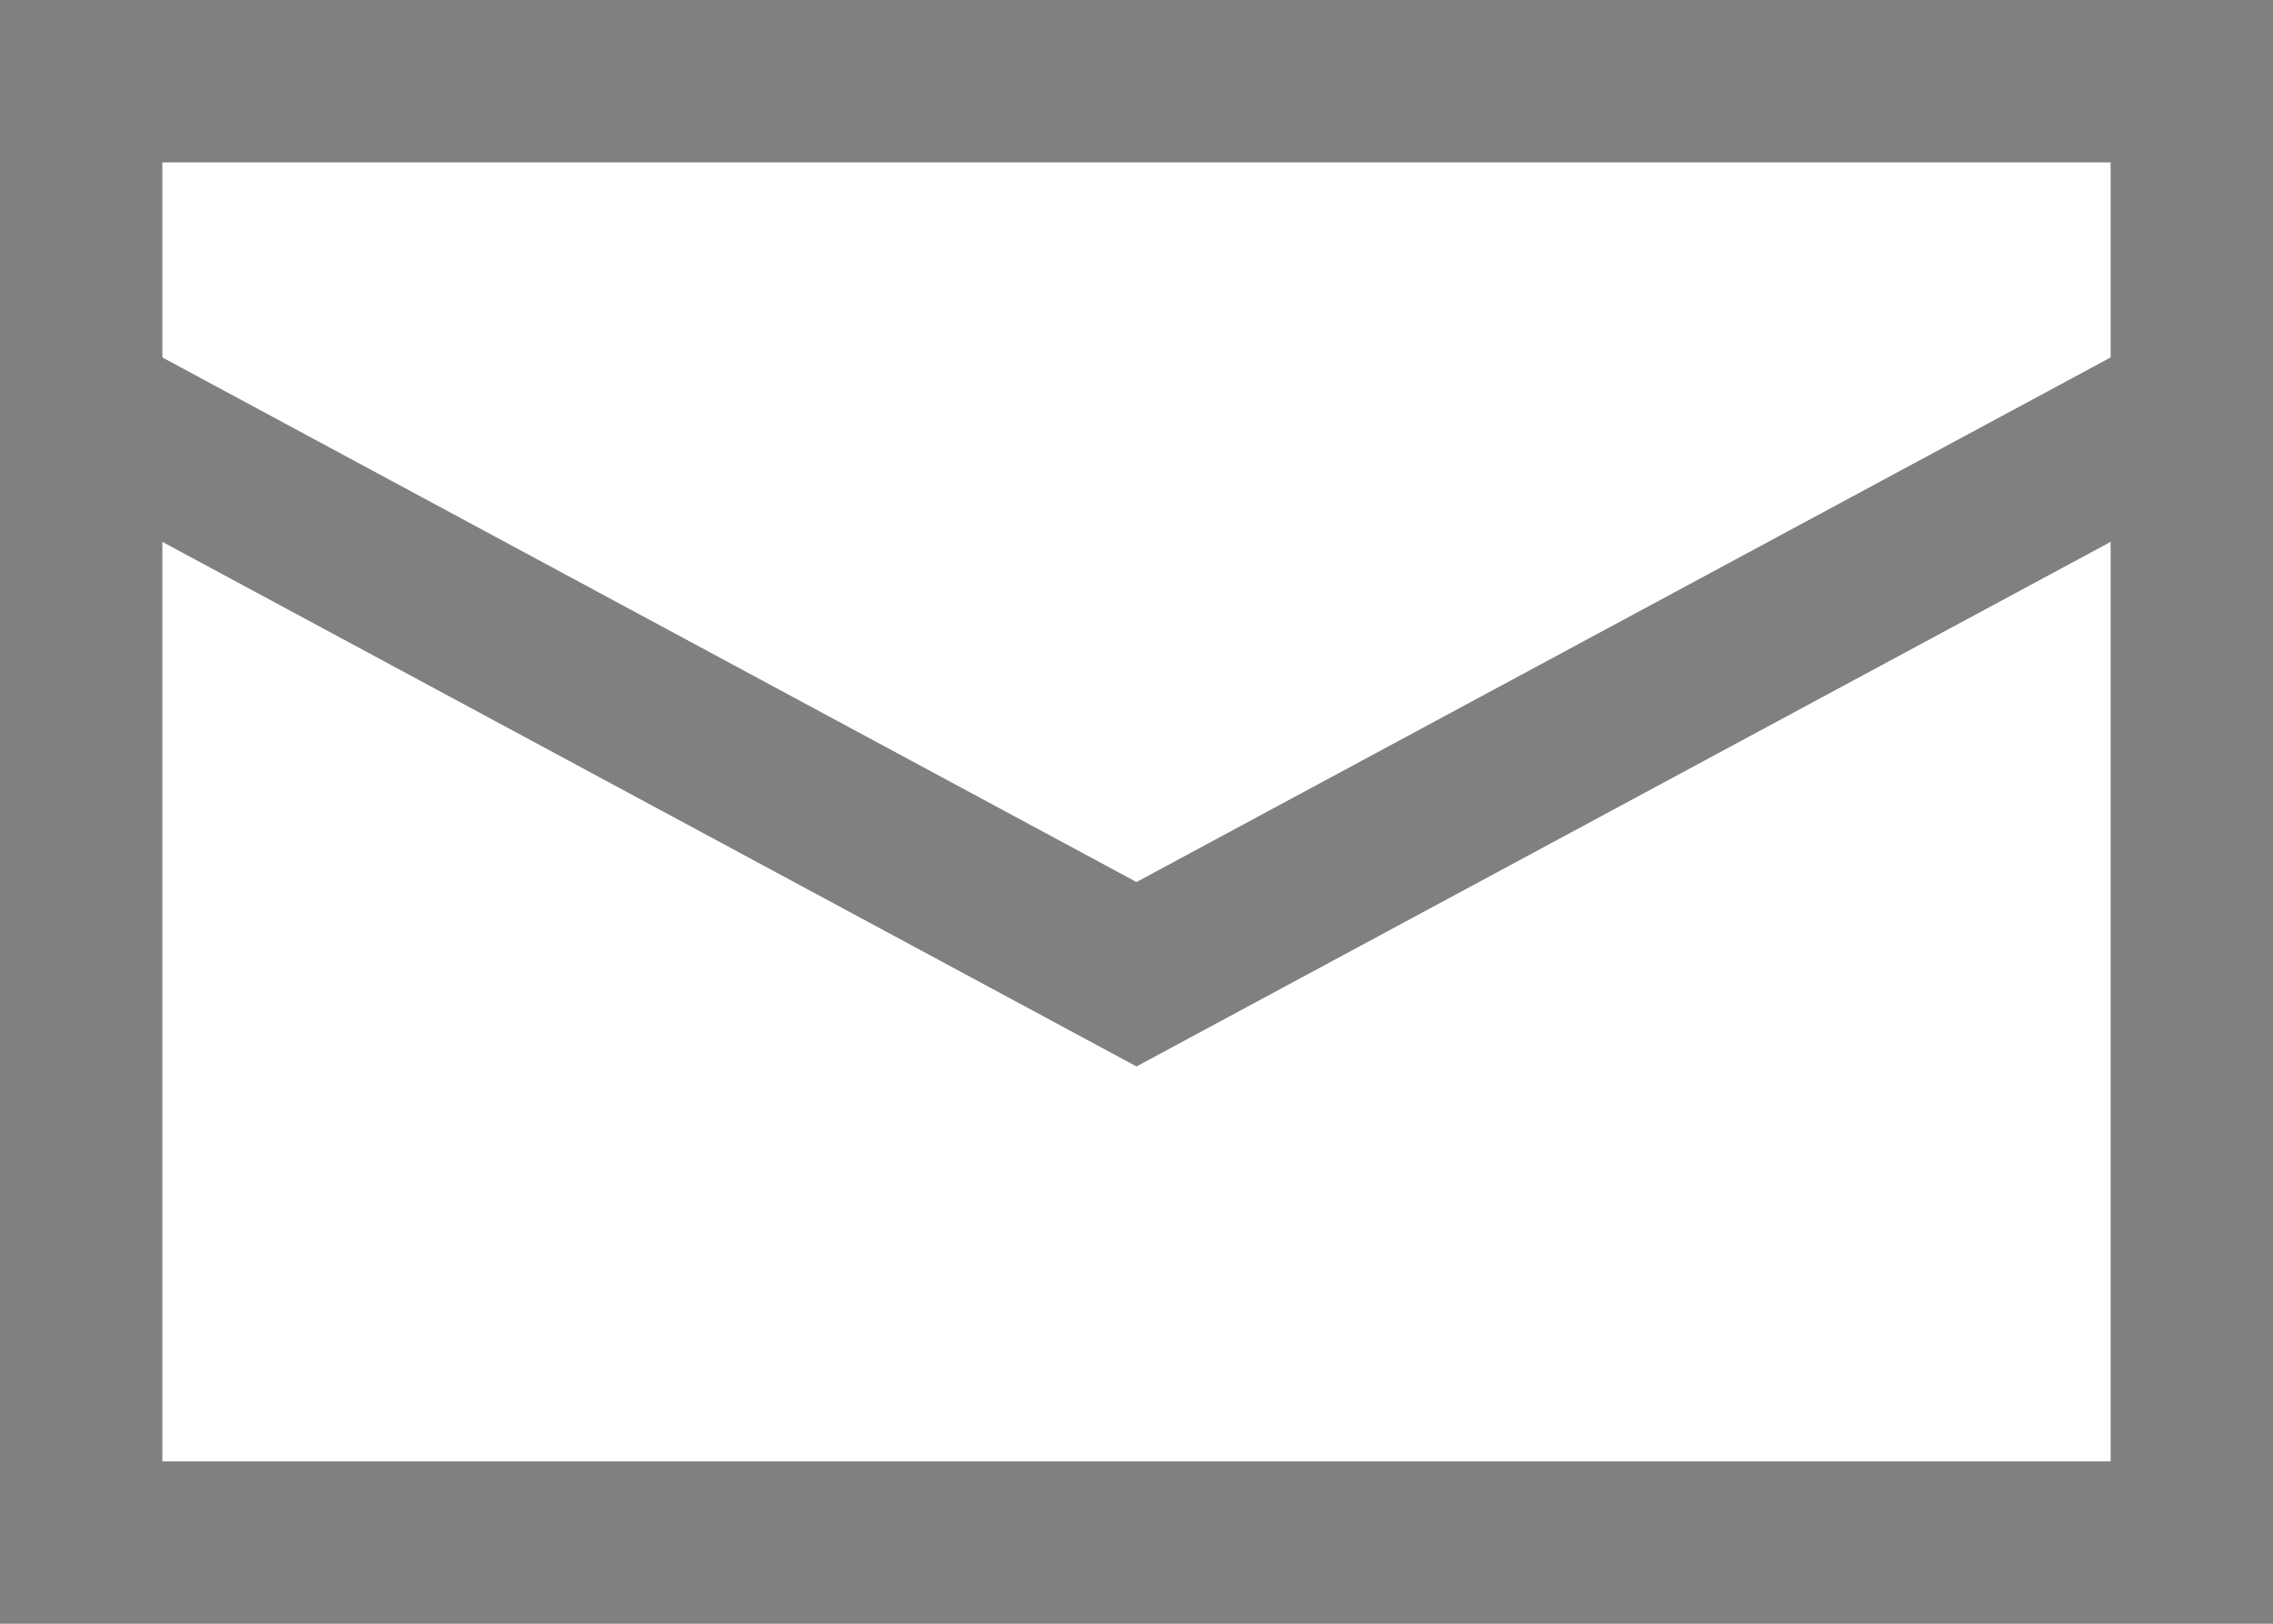
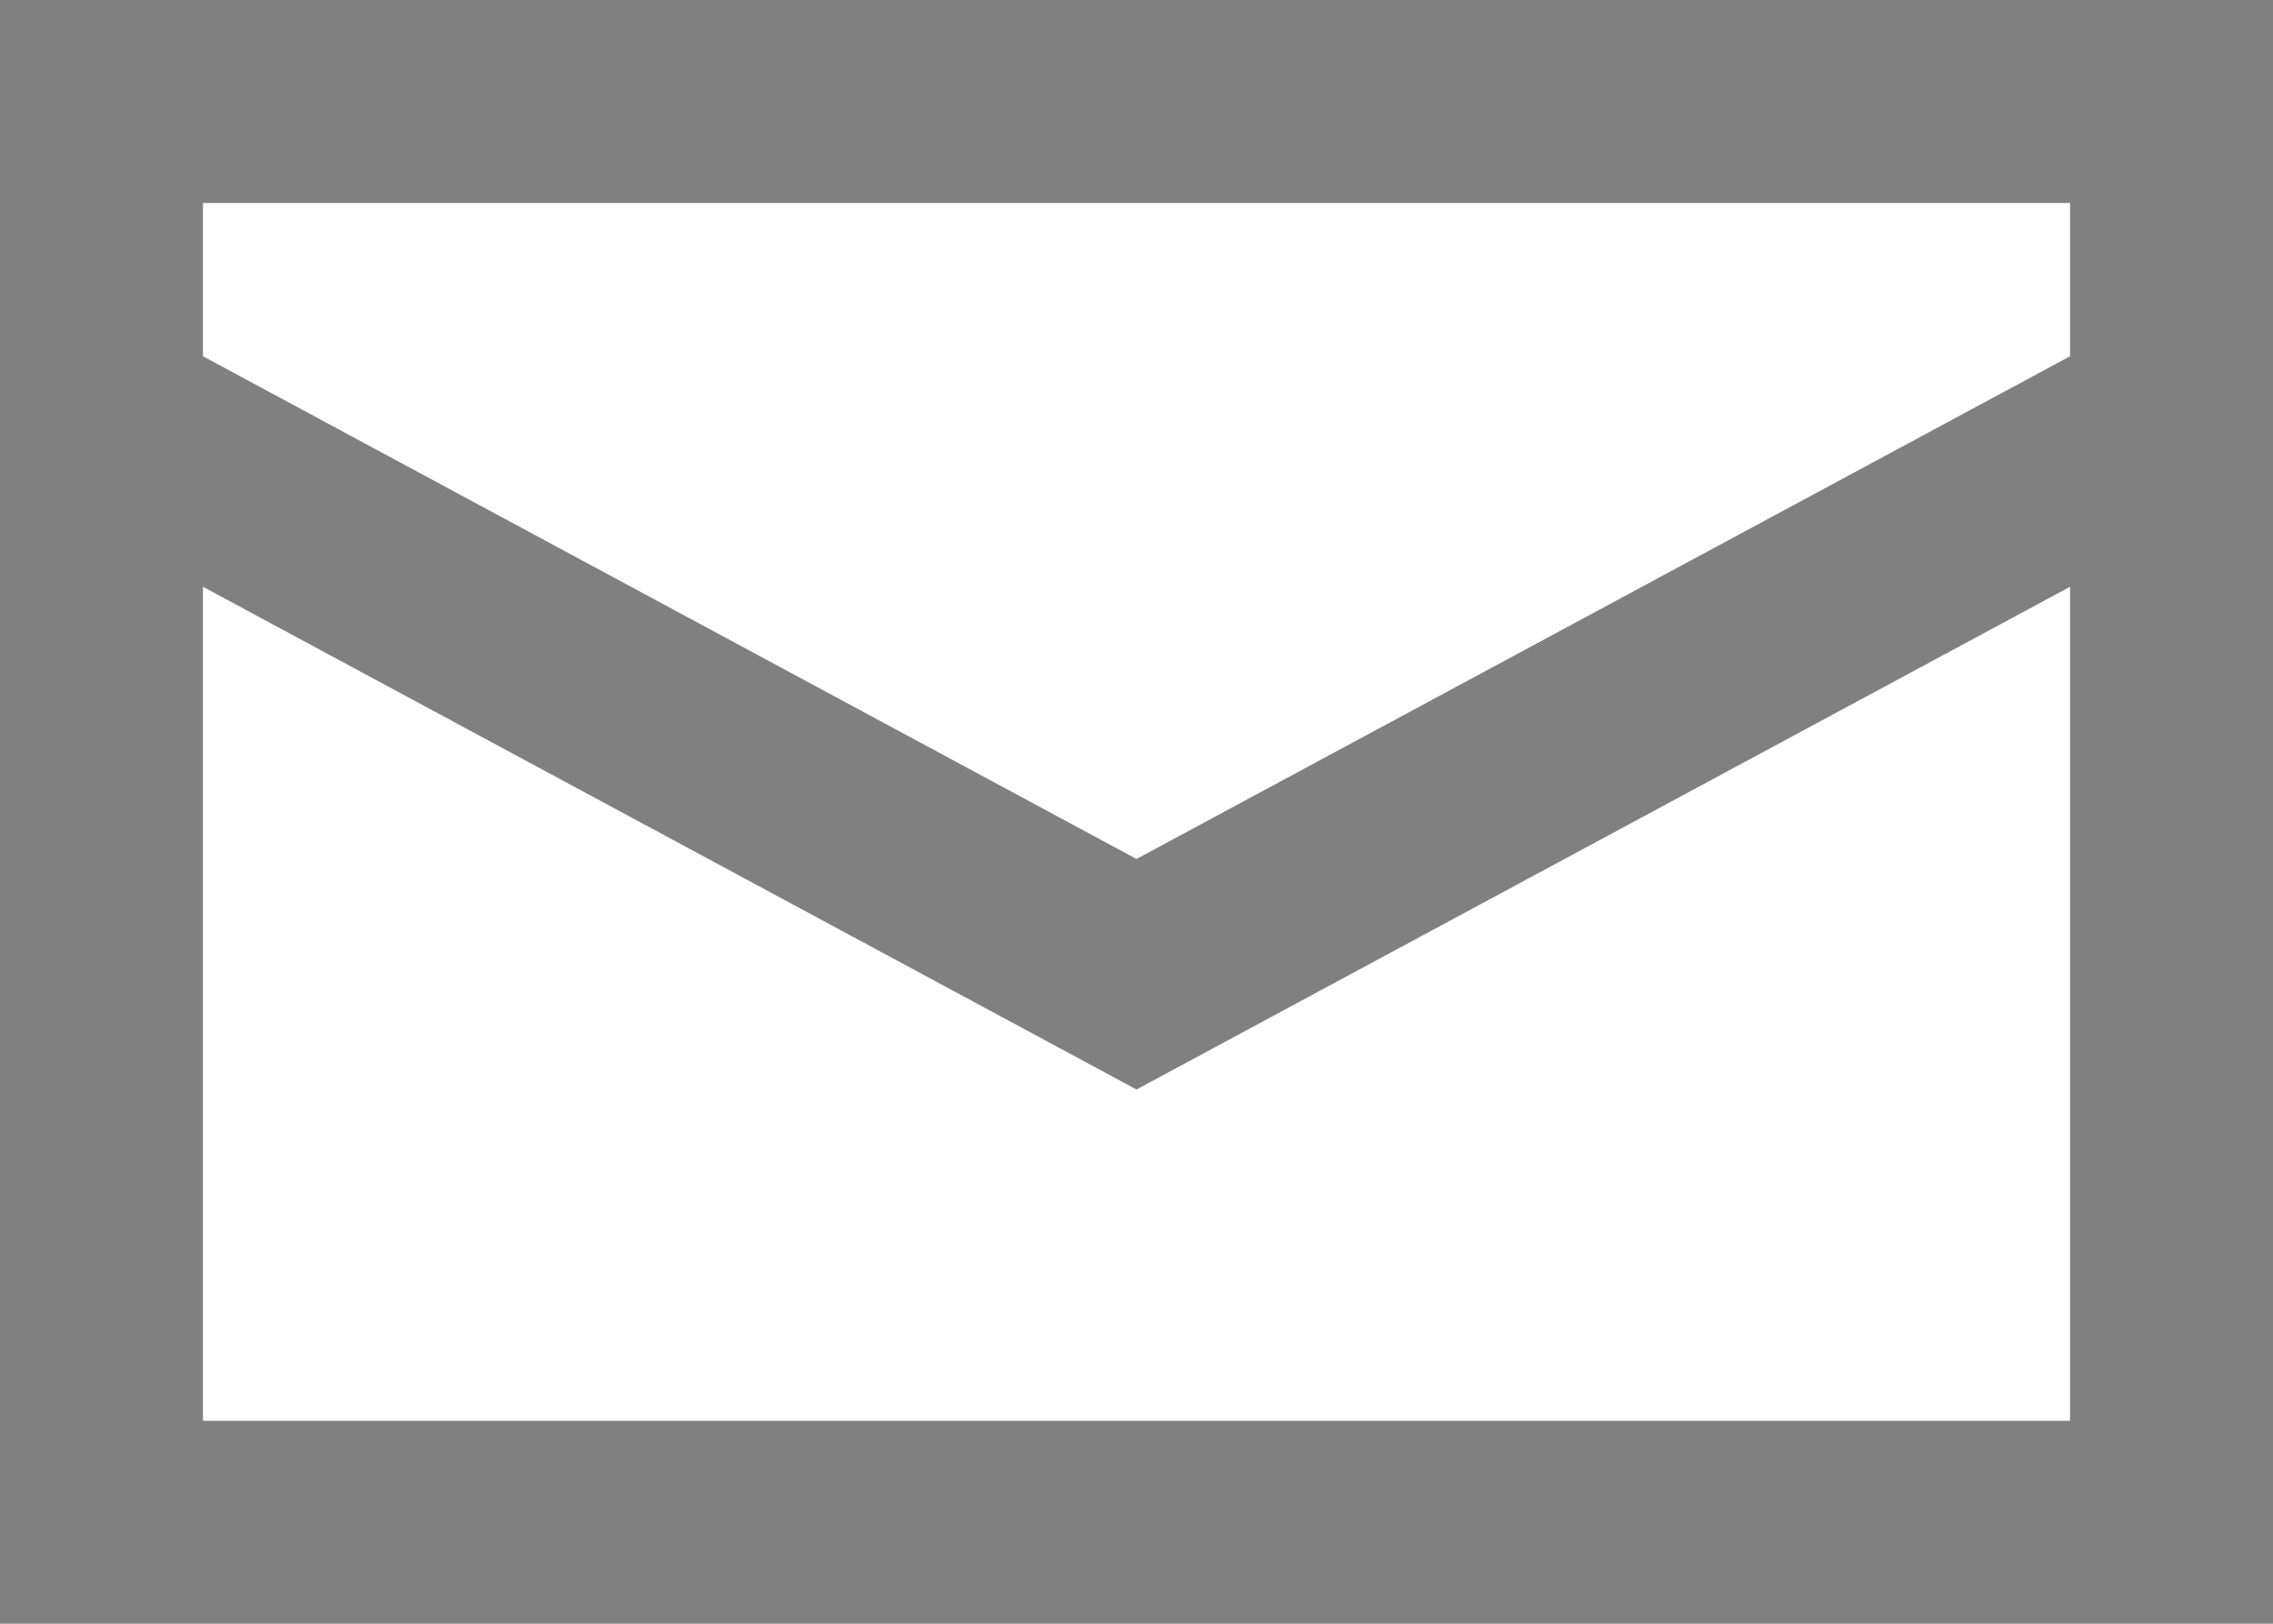
<svg xmlns="http://www.w3.org/2000/svg" width="14" height="10" viewBox="0 0 14 10" fill="none">
  <style>
        path, rect {
            stroke: #808080;
        }
    </style>
-   <rect x="0.5" y="0.5" width="13" height="9" stroke="black" />
-   <path d="M0.5 2.5L7 6L13.5 2.5" stroke="black" />
+   <rect x="0.625" y="0.625" width="12.75" height="8.75" stroke="black" stroke-width="1.25" />
+   <path d="M0.5 2.5L7 6L13.5 2.5" stroke="black" stroke-width="1.25" />
</svg>
